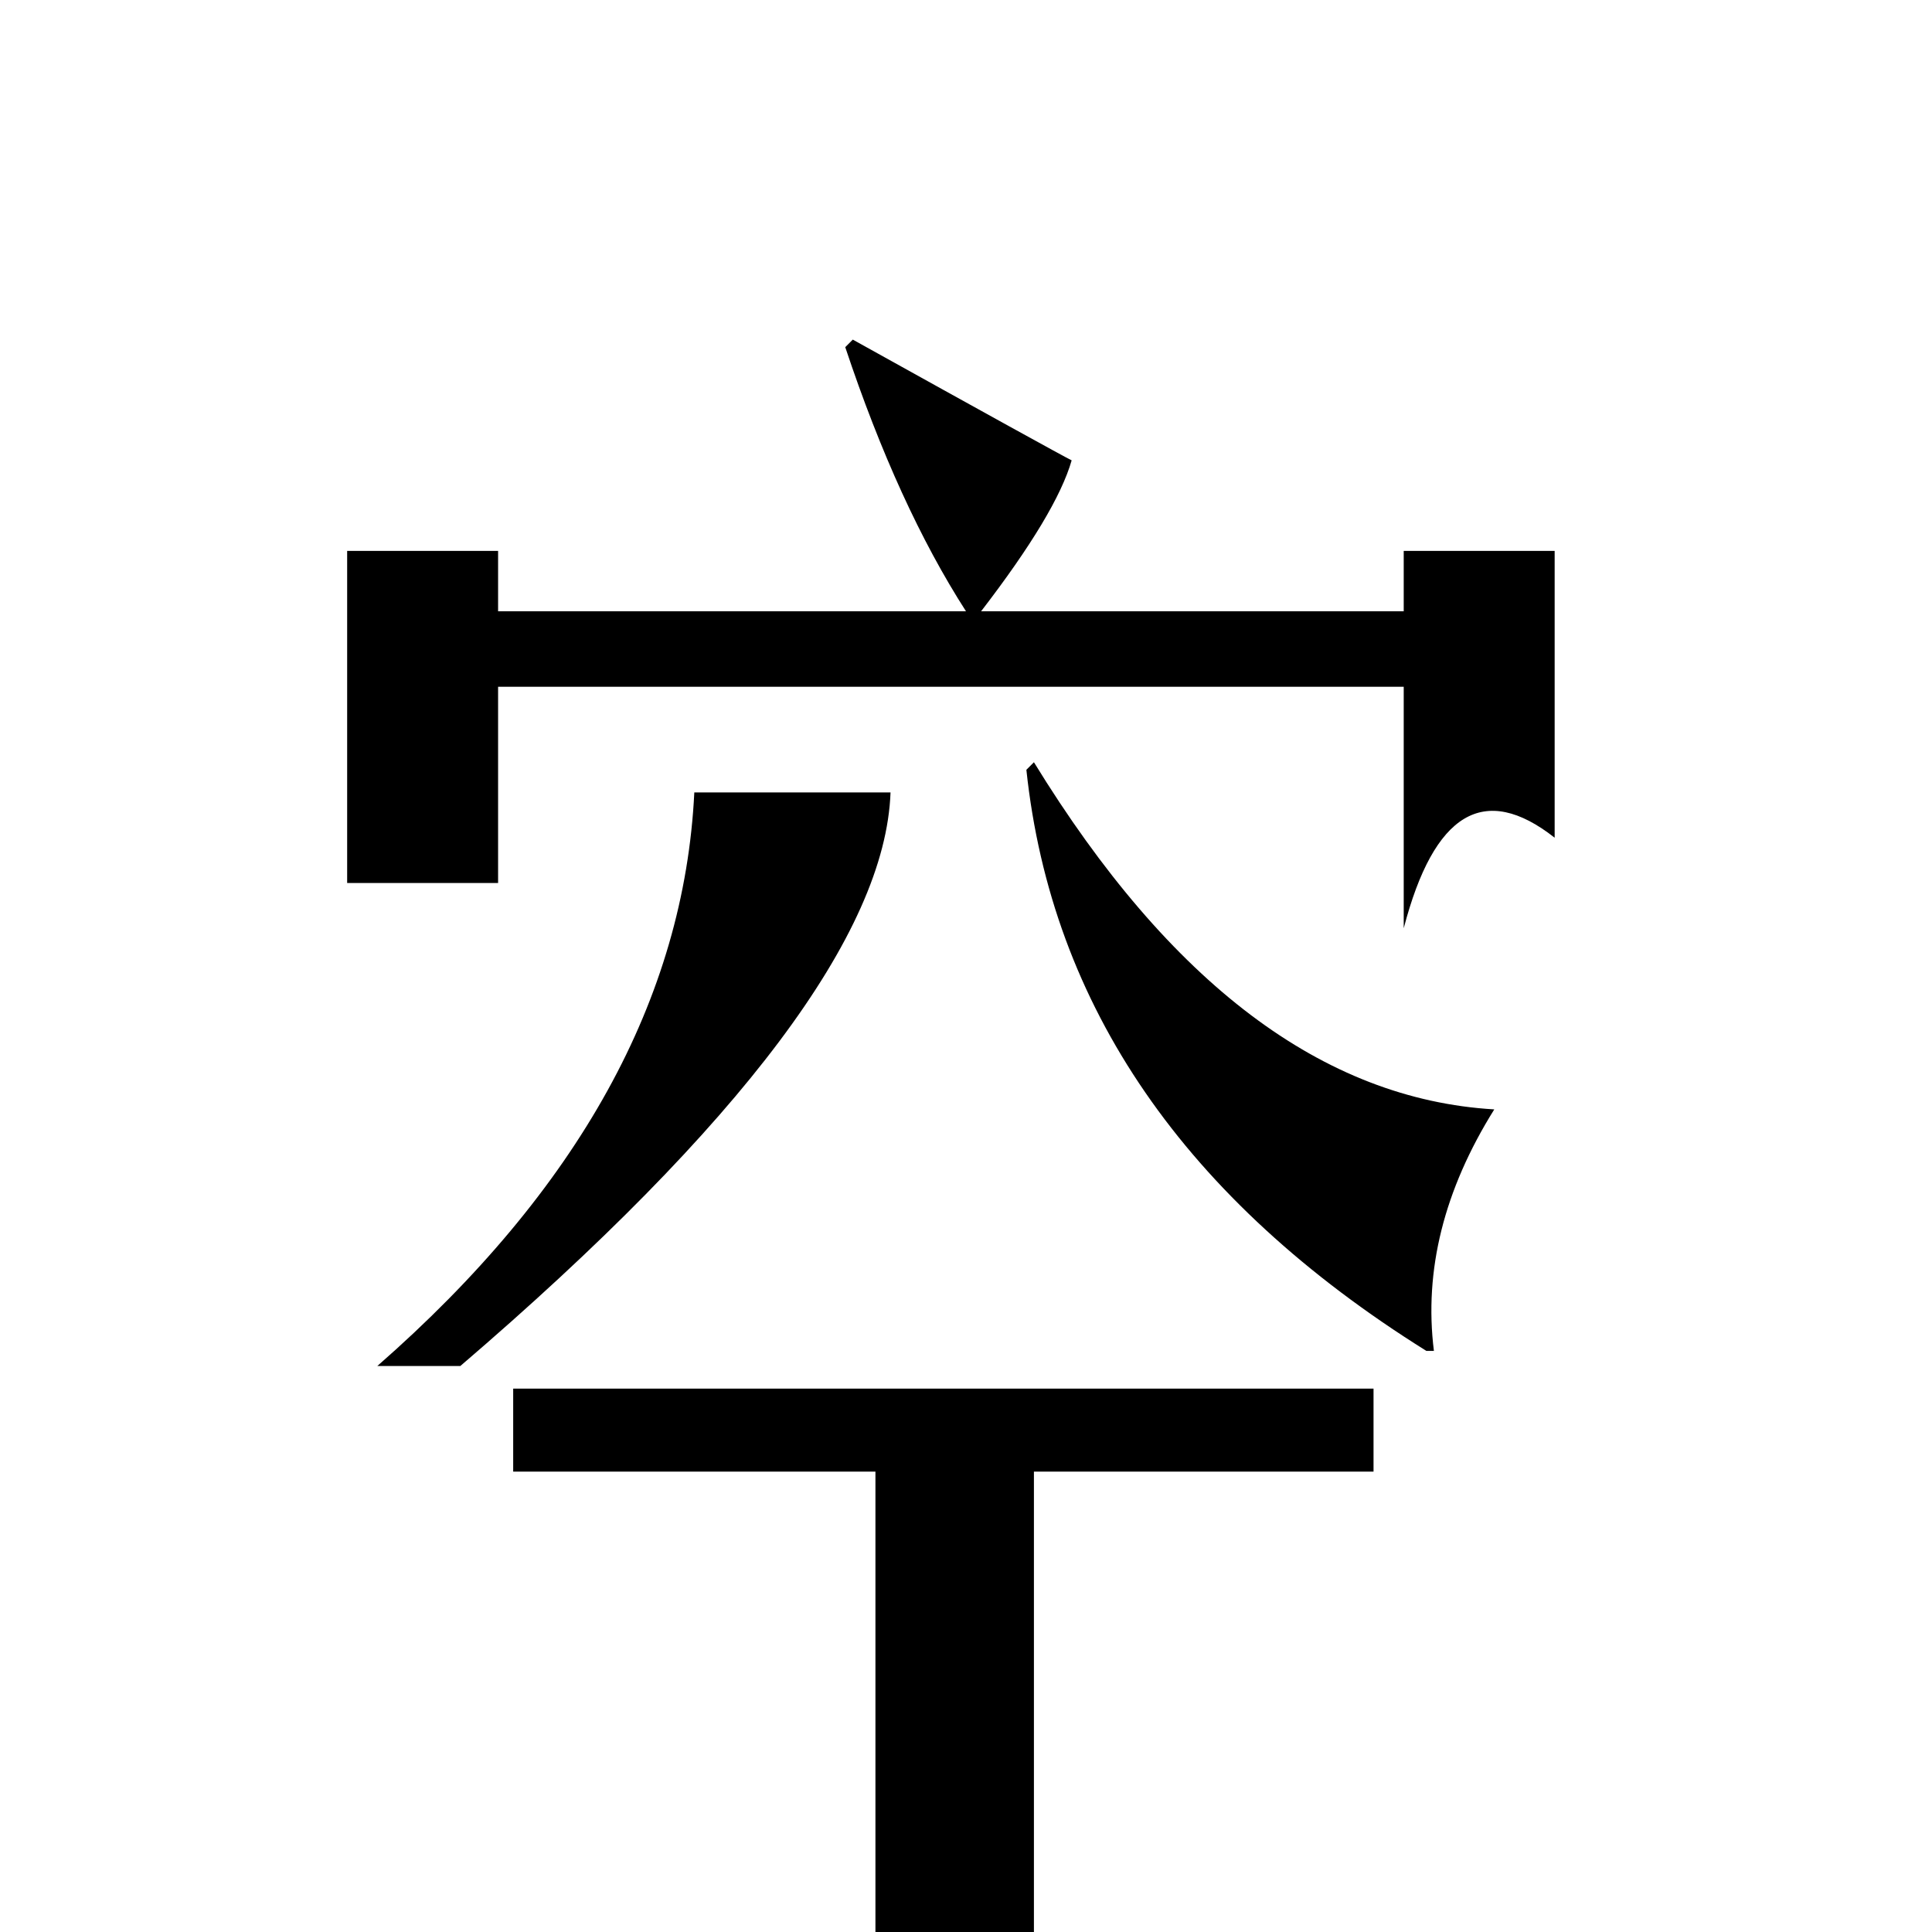
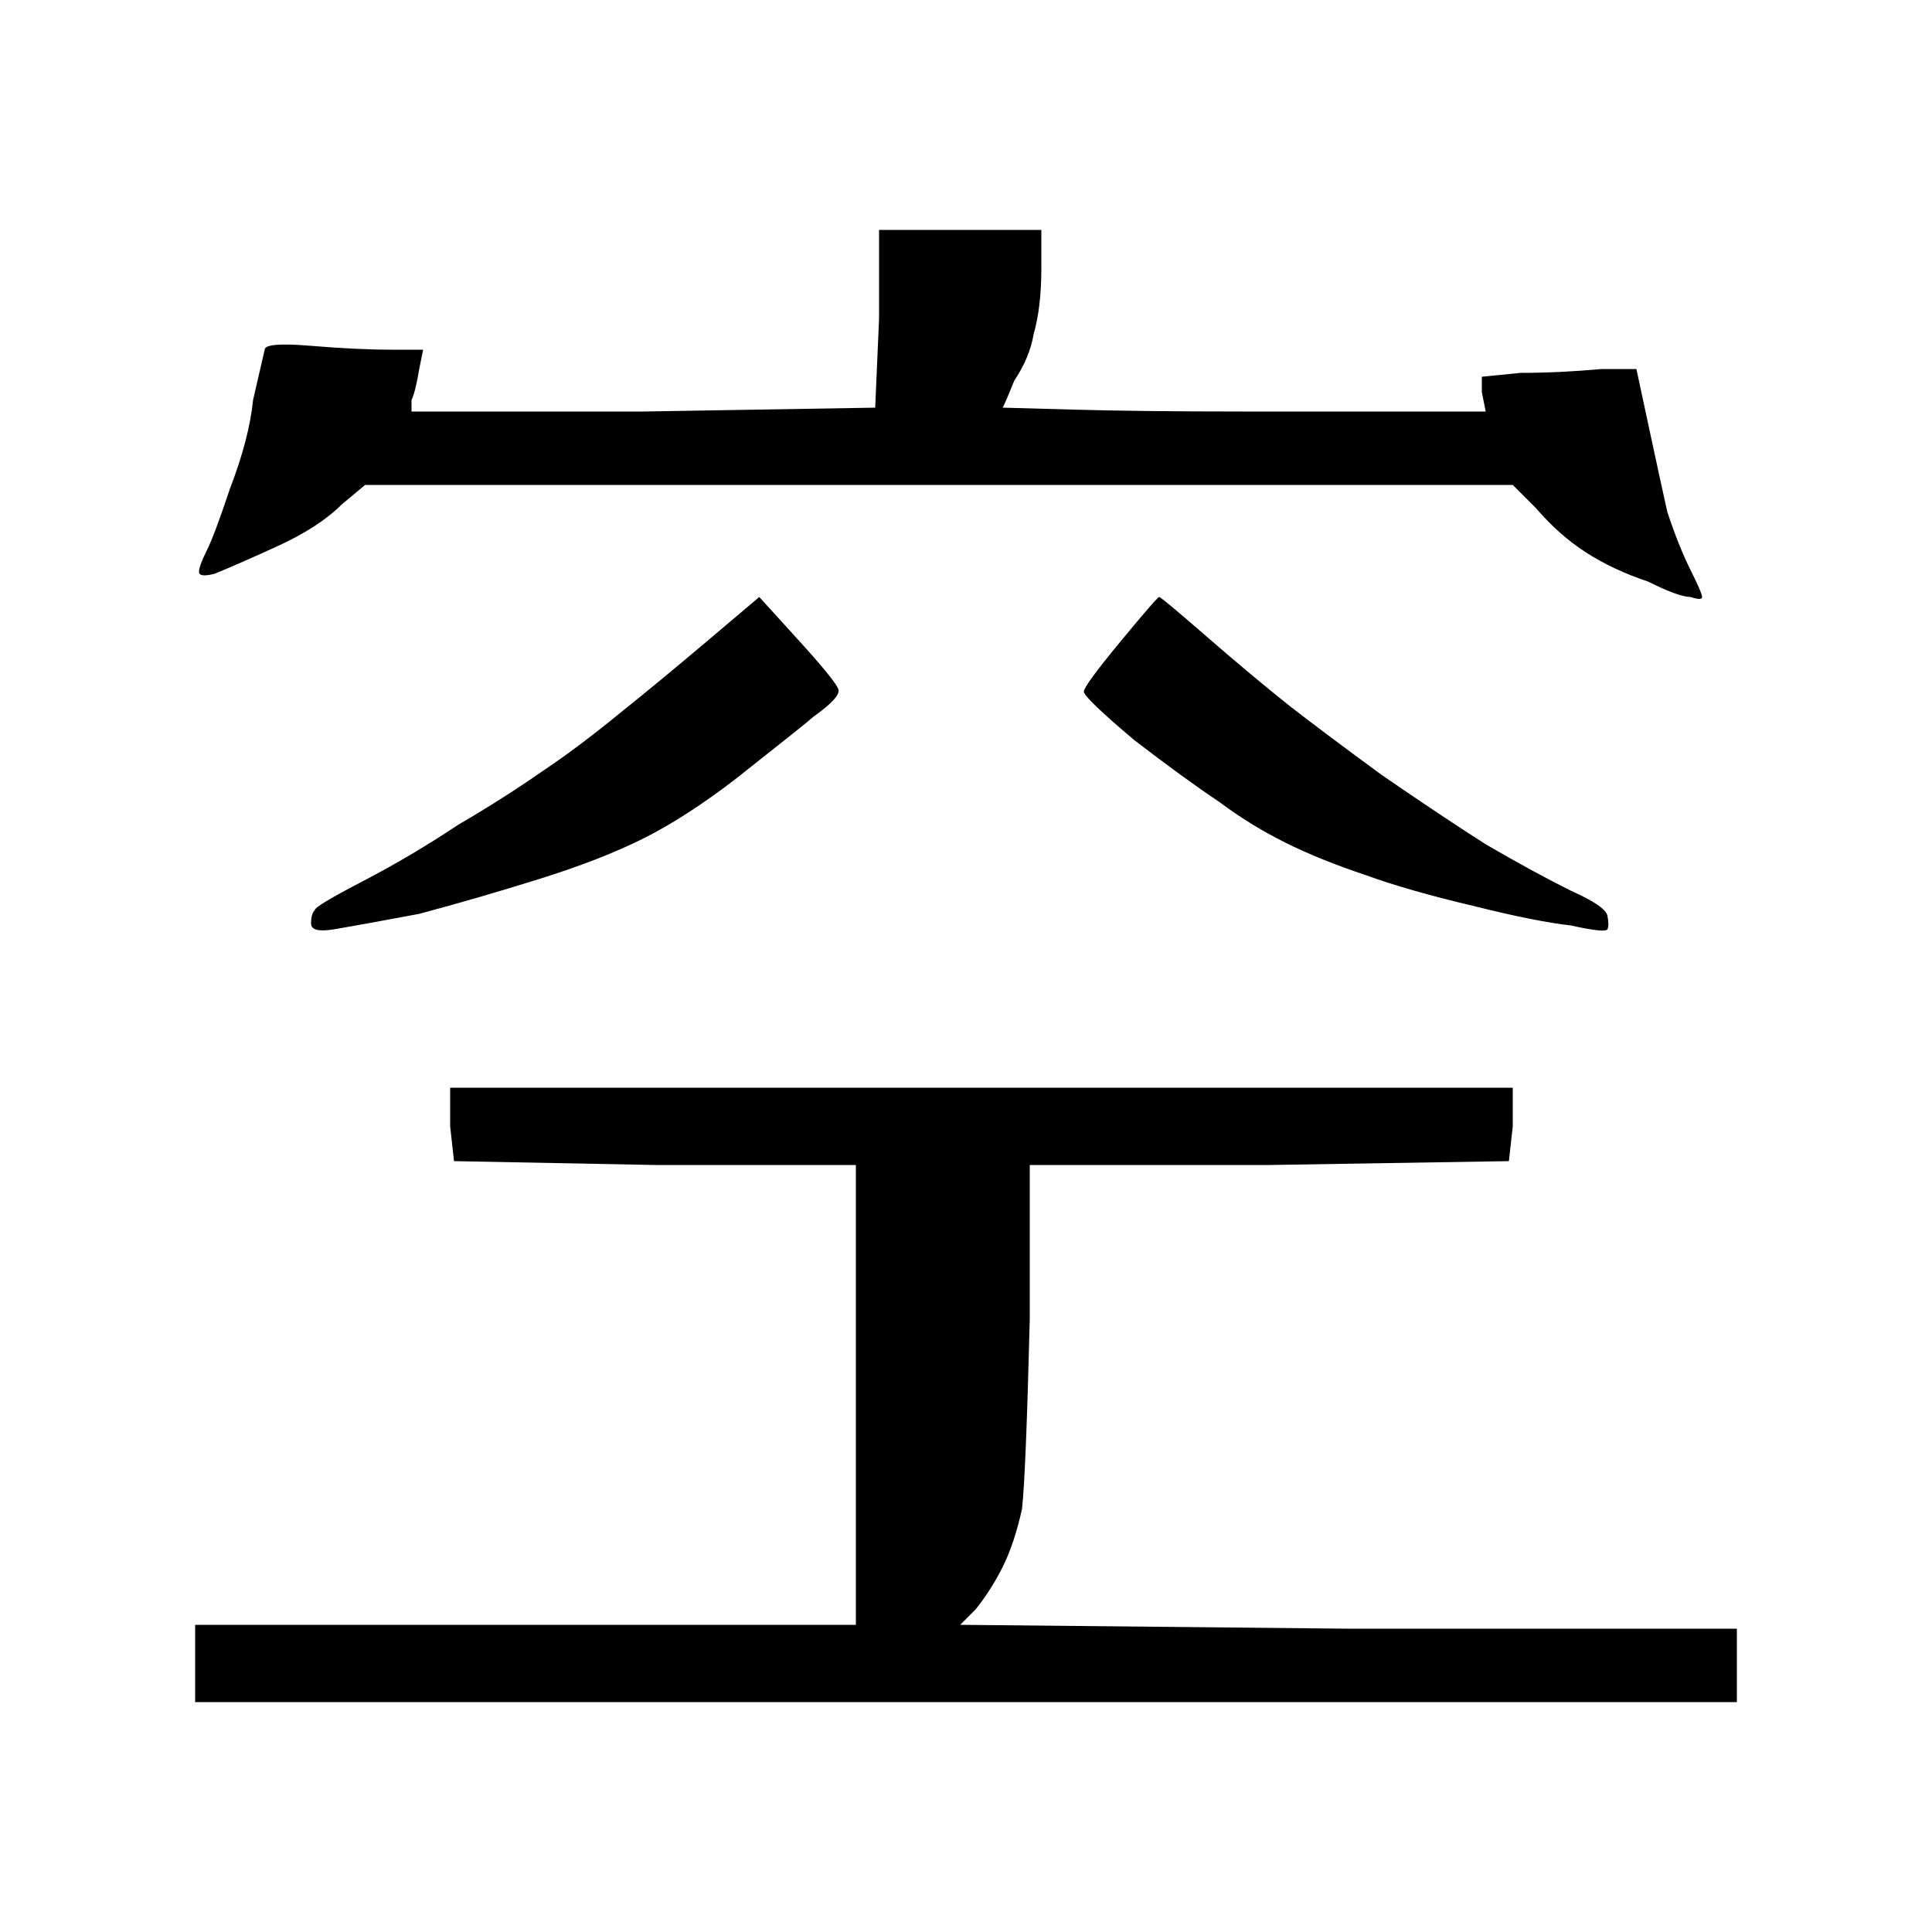
- <svg xmlns="http://www.w3.org/2000/svg" viewBox="0 0 256 256">
-   <path transform="scale(1, -1) translate(0, -256)" d="M66 183V175H128Q119 189 112 210L113 211Q140 196 142 195Q140 188 130 175H186V183H206V145Q192 156 186 133V165H66V139H46V183ZM136 154 137 155Q164 111 198 109Q188 93 190 77H189Q141 107 136 154ZM92 151H118Q117 123 61 75H50Q90 110 92 151ZM48 -16H116V61H68V72H182V61H137V-16H204V-27H48Z" />
+ <svg xmlns="http://www.w3.org/2000/svg" viewBox="0 0 1e3 1e3">
+   <path transform="translate(-13 859) scale(1 -1)" d="m552 740v-20q0-20-4-34-2-12-10-24-4-10-6-14 0 0 36-1t88-1h126l-2 10v8l20 2q20 0 42 2h18l6-28q6-28 10-46 6-18 12-30t6-14-6 0q-6 0-22 8-18 6-32 15t-26 23l-12 12h-594l-12-10q-12-12-34-22t-32-14q-8-2-8 1t4 11 12 32q10 26 12 46 6 26 6 26 0 4 24 2t42-2h16l-2-10q-2-12-4-16v-6h120l120 2 2 46v46h42zm-118-252q-2-2-40-32-26-20-48-31t-54-21-62-18q-32-6-44-8t-12 3 2 7q0 2 25 15t49 29q24 14 44 28 18 12 40 30 20 16 46 38t26 22 20-22 21-26-13-14zm246 6q18-14 48-36 32-22 54-36 24-14 44-24 18-8 19-13t0-7-19 2q-18 2-50 10-34 8-56 16-24 8-42 17t-34 21q-18 12-44 32-26 22-26 25t19 26 20 23 24-20 43-36zm116-198v-20l-2-18-124-2h-124v-80q-2-80-4-98-4-18-10-30t-14-22l-8-8 200-2h202v-38h-798v40h342v238h-104l-104 2-2 18v20h276z" />
</svg>
